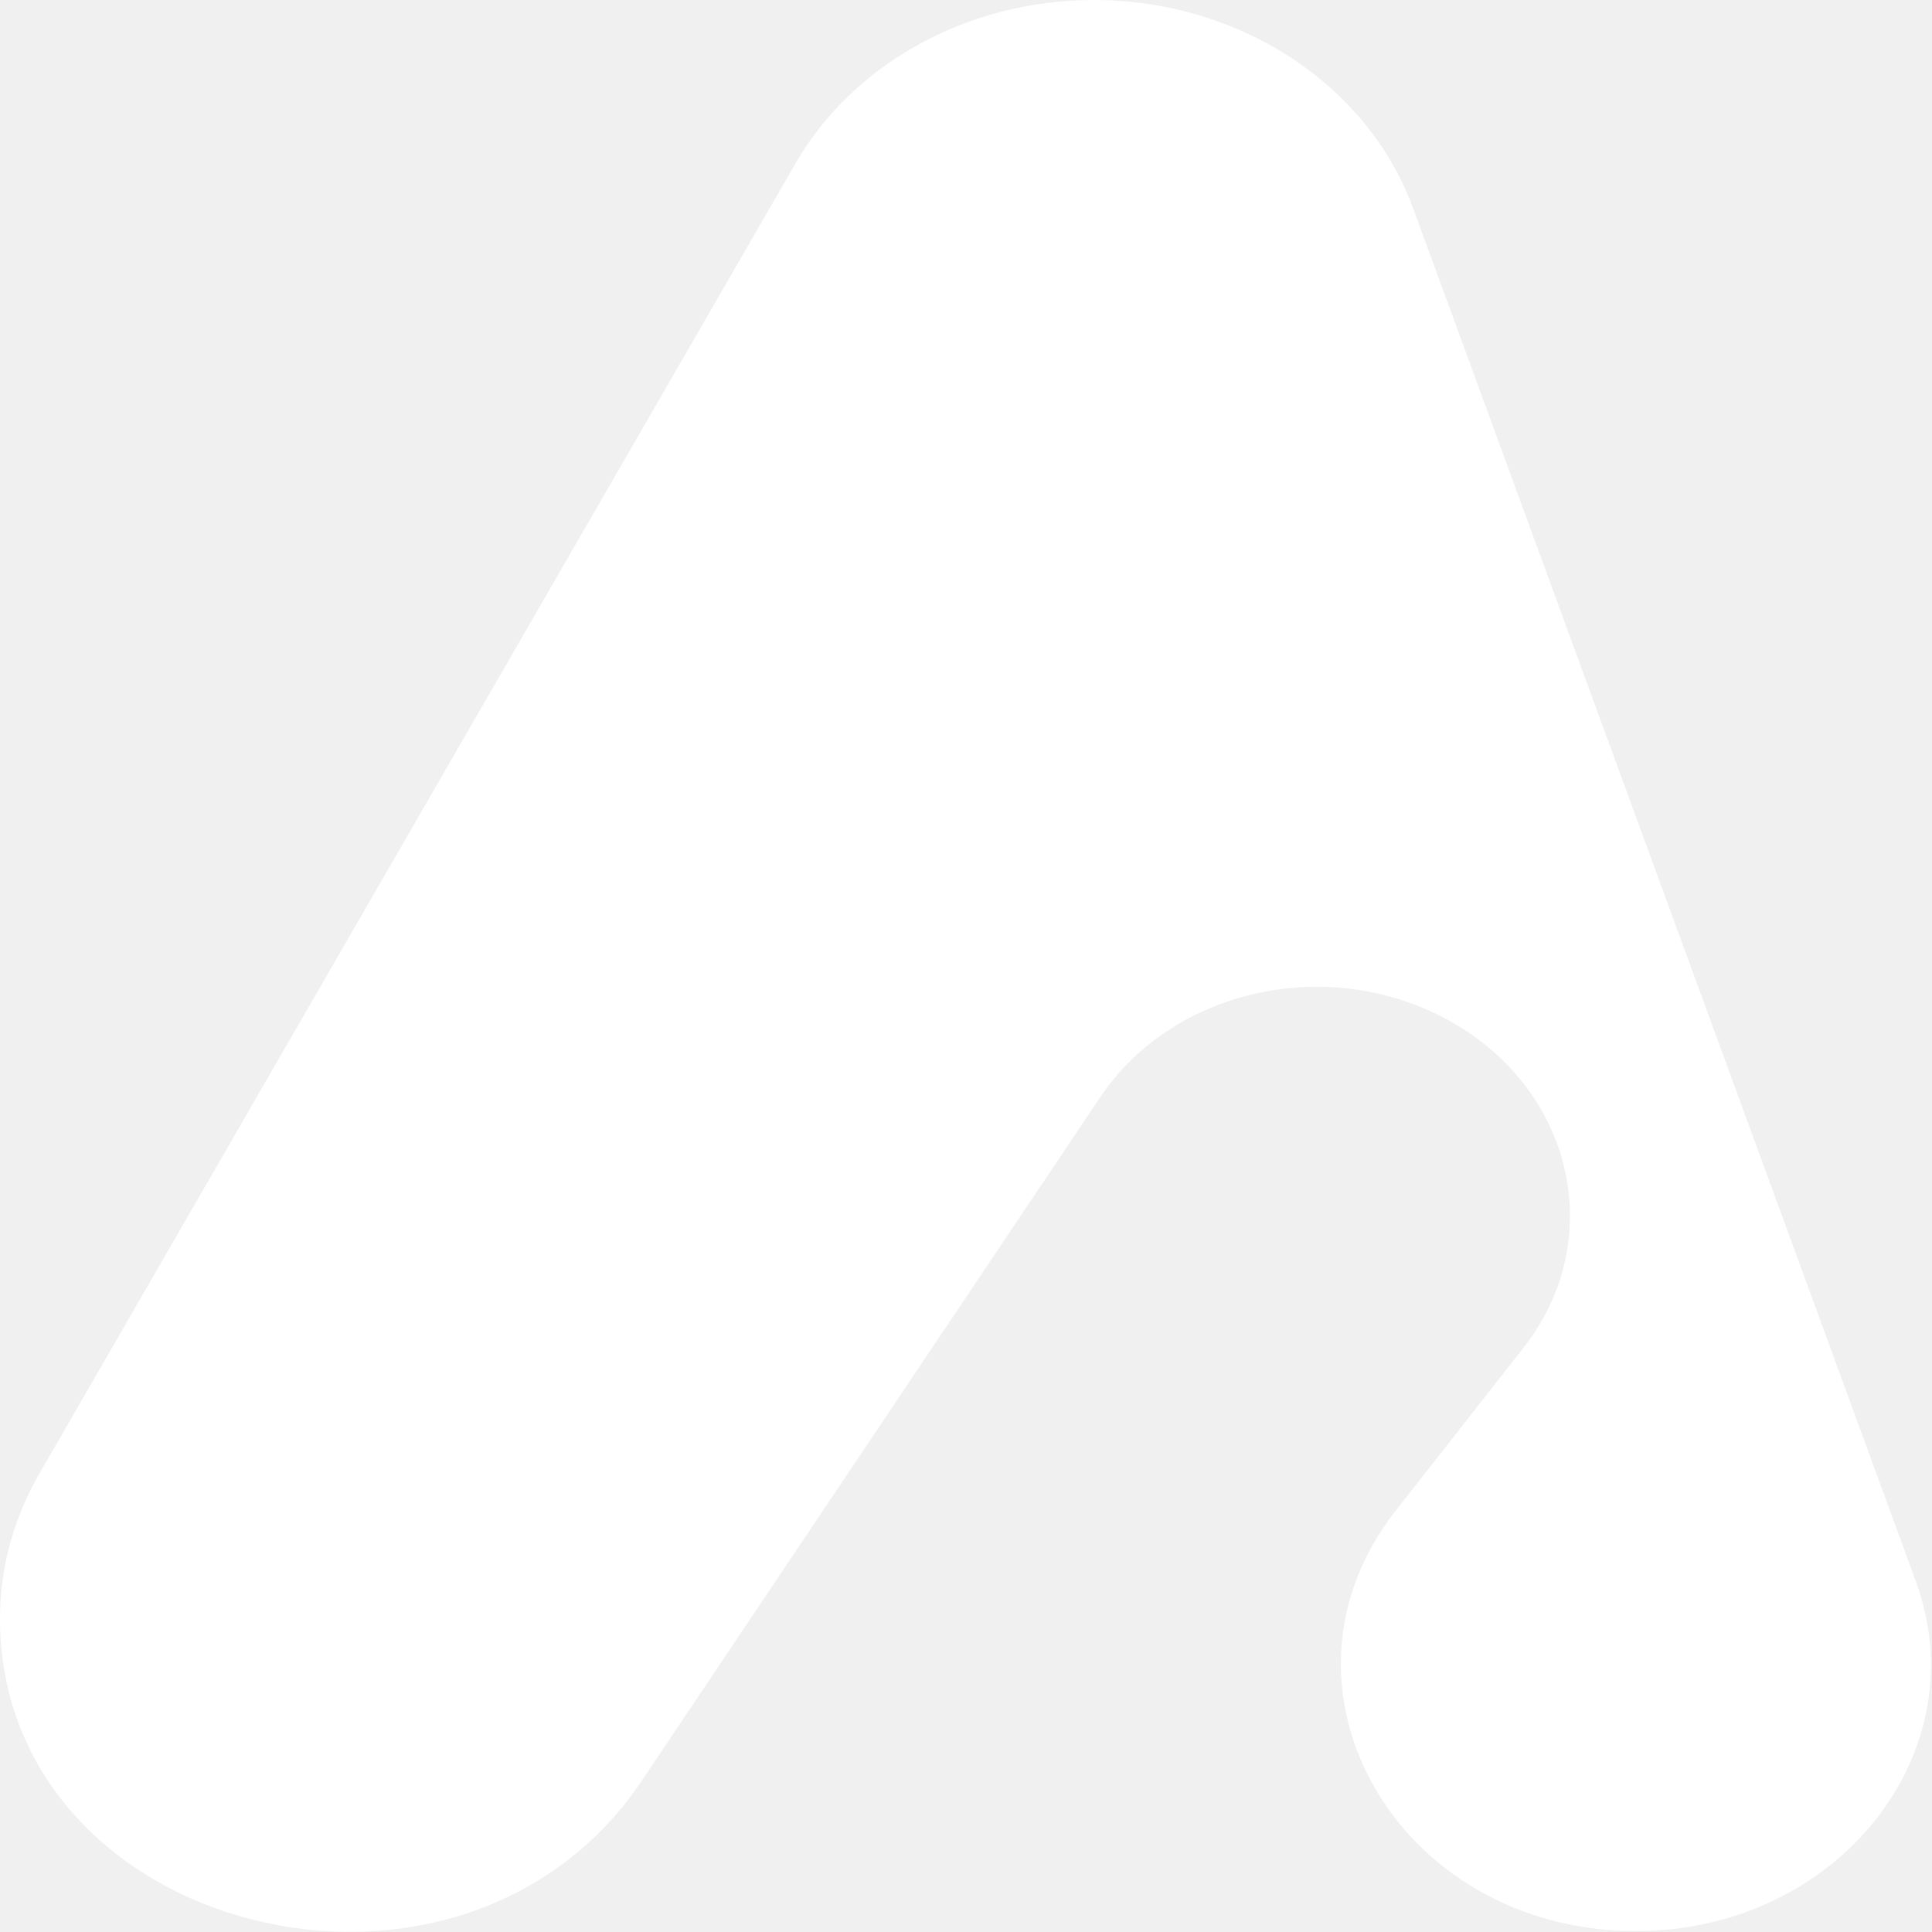
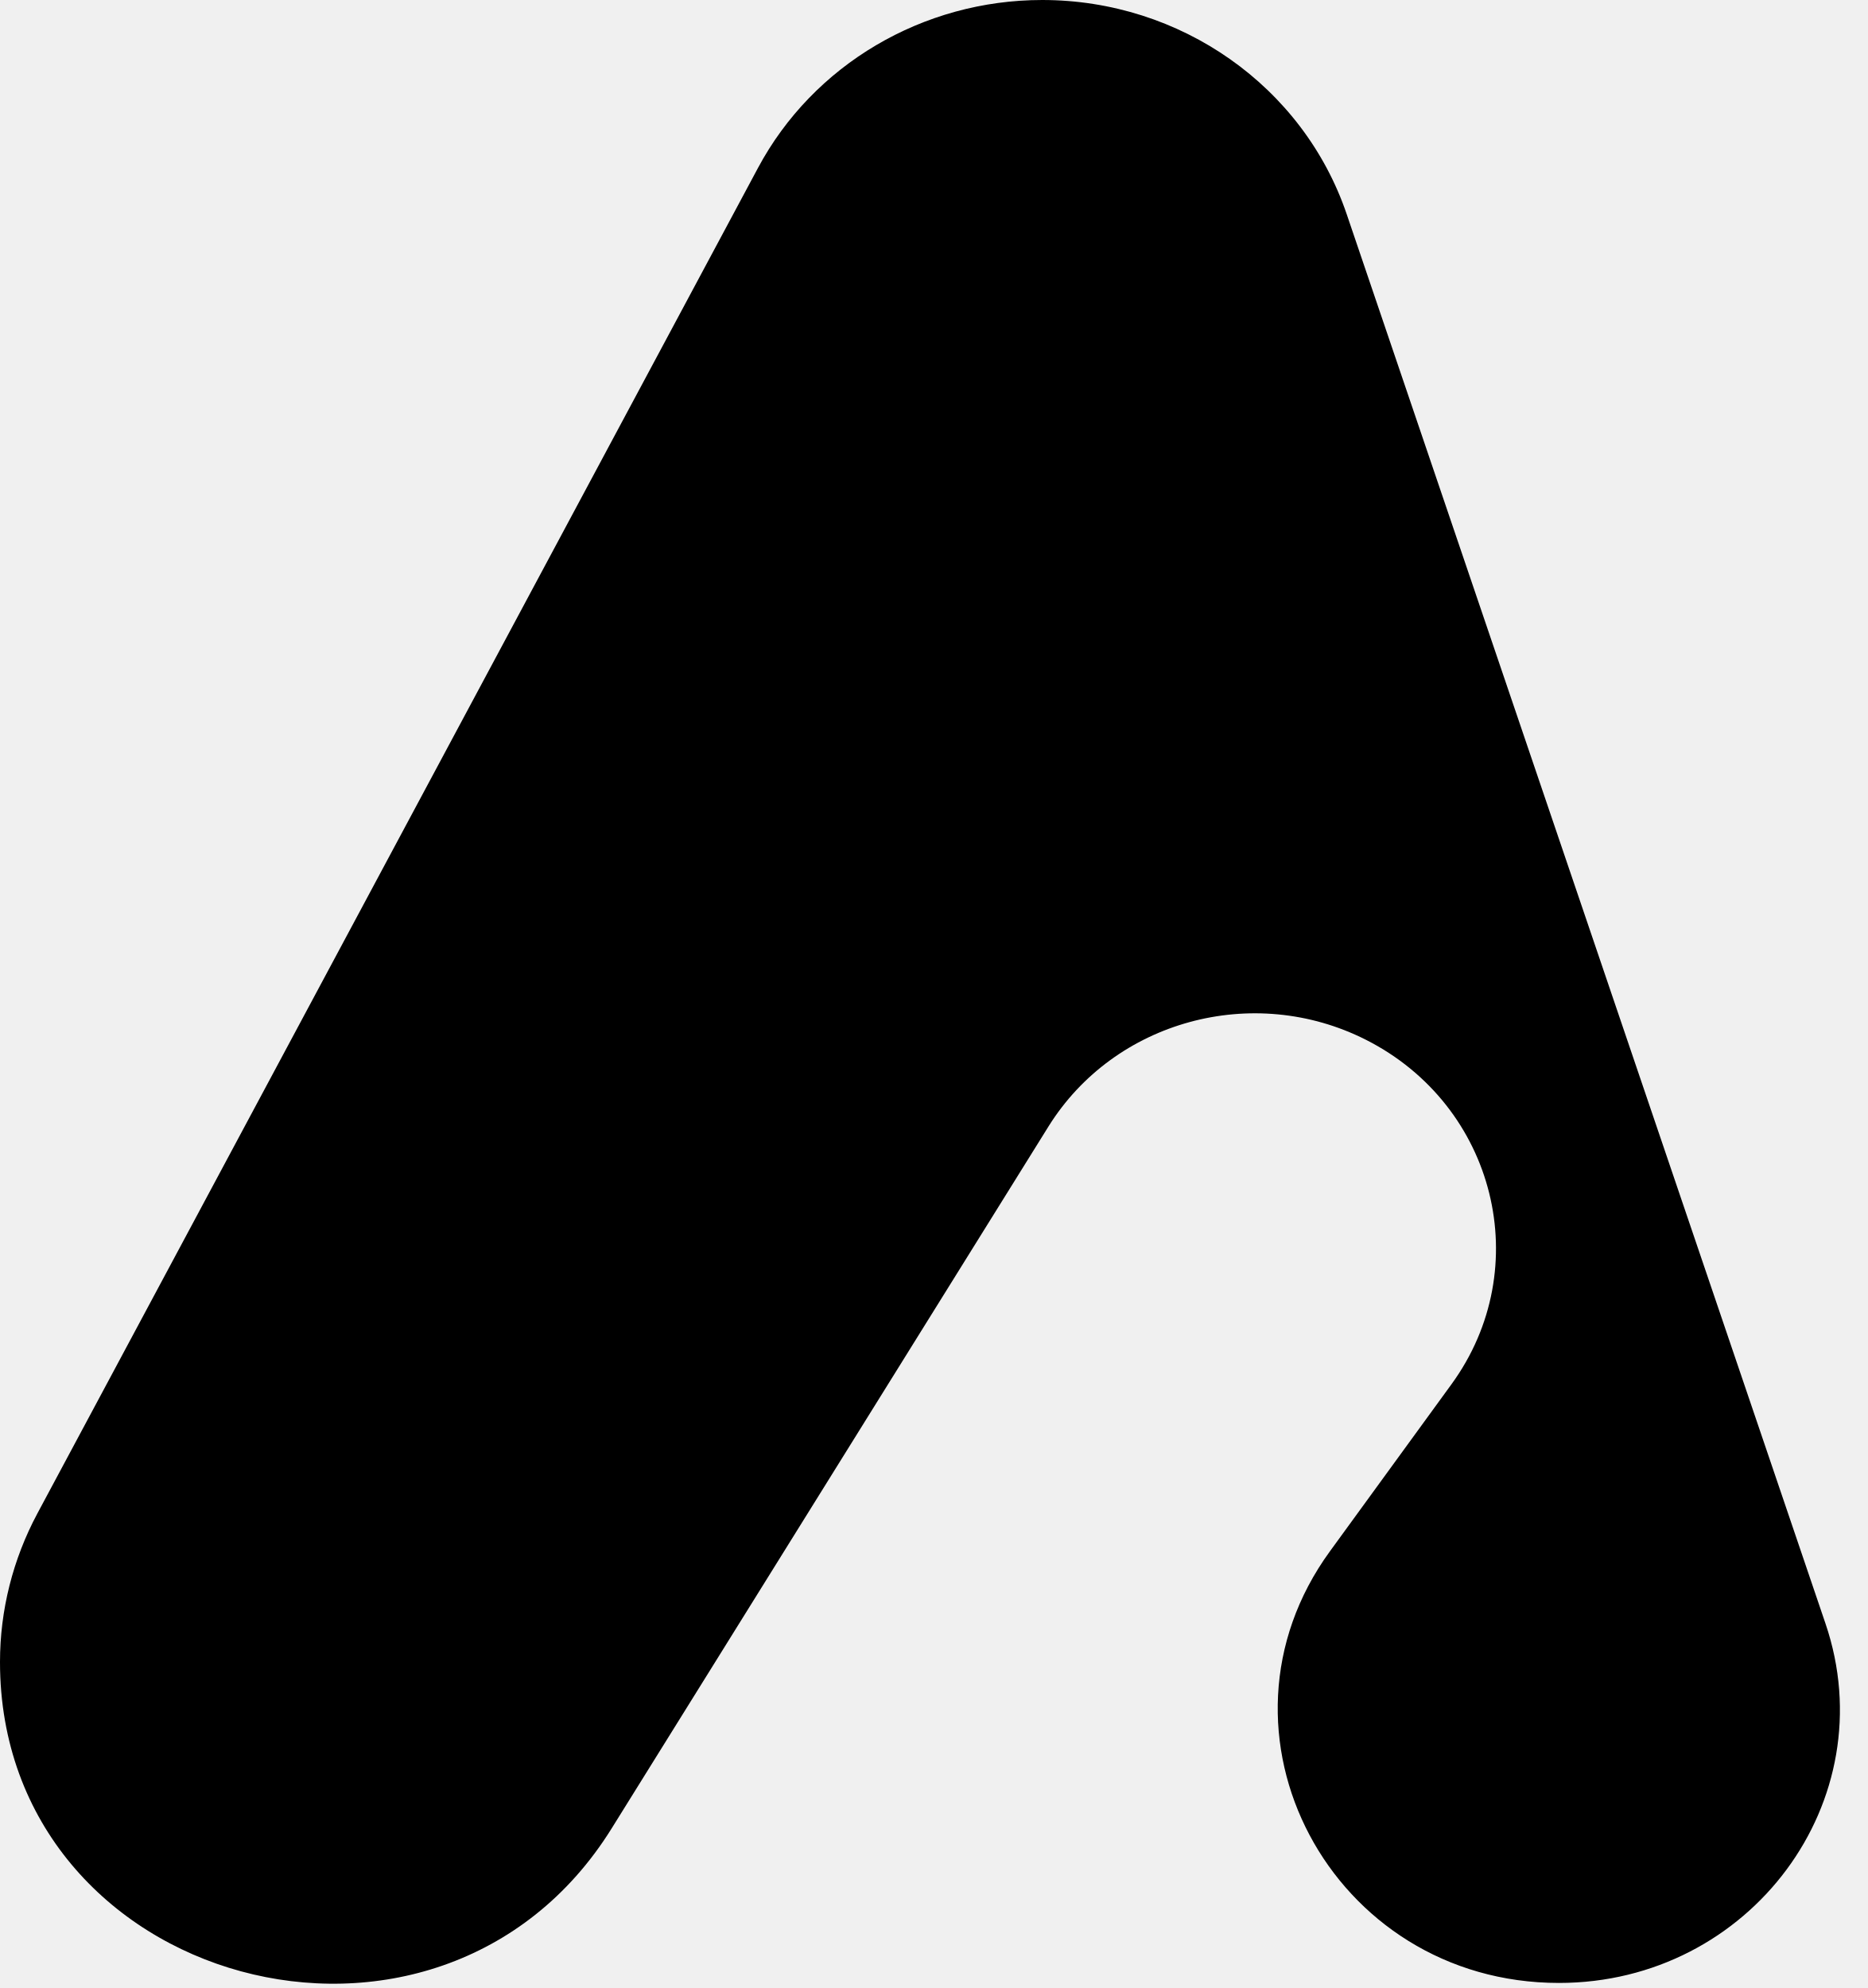
- <svg xmlns="http://www.w3.org/2000/svg" width="58" height="58" viewBox="0 0 58 58" fill="none">
-   <path d="M43.033 30.399C47.126 32.321 48.398 37.068 45.73 40.469L41.9 45.351C37.745 50.646 41.934 57.972 49.115 57.972C55.144 57.972 59.407 52.639 57.512 47.464L42.427 6.263C41.059 2.524 37.193 0 32.837 0C29.073 0 25.621 1.892 23.88 4.908L1.178 44.246C0.404 45.587 9.57183e-06 47.077 1.96235e-10 48.589C-6.01346e-05 58.089 13.821 61.58 19.269 53.456L33.032 32.934C35.107 29.84 39.481 28.731 43.033 30.399Z" fill="white" />
+ <svg xmlns="http://www.w3.org/2000/svg" width="31" height="33" viewBox="0 0 31 33" fill="none">
+   <path d="M22.673 17.26C24.829 18.351 25.499 21.047 24.093 22.978L22.076 25.75C19.887 28.756 22.094 32.916 25.877 32.916C29.054 32.916 31.3 29.888 30.301 26.95L22.354 3.556C21.633 1.433 19.596 0 17.3 0C15.317 0 13.499 1.074 12.582 2.787L0.621 25.122C0.213 25.884 5.0431e-06 26.73 1.0339e-10 27.588C-3.1683e-05 32.983 7.282 34.965 10.152 30.352L17.403 18.7C18.497 16.943 20.801 16.313 22.673 17.26Z" fill="black" />
</svg>
